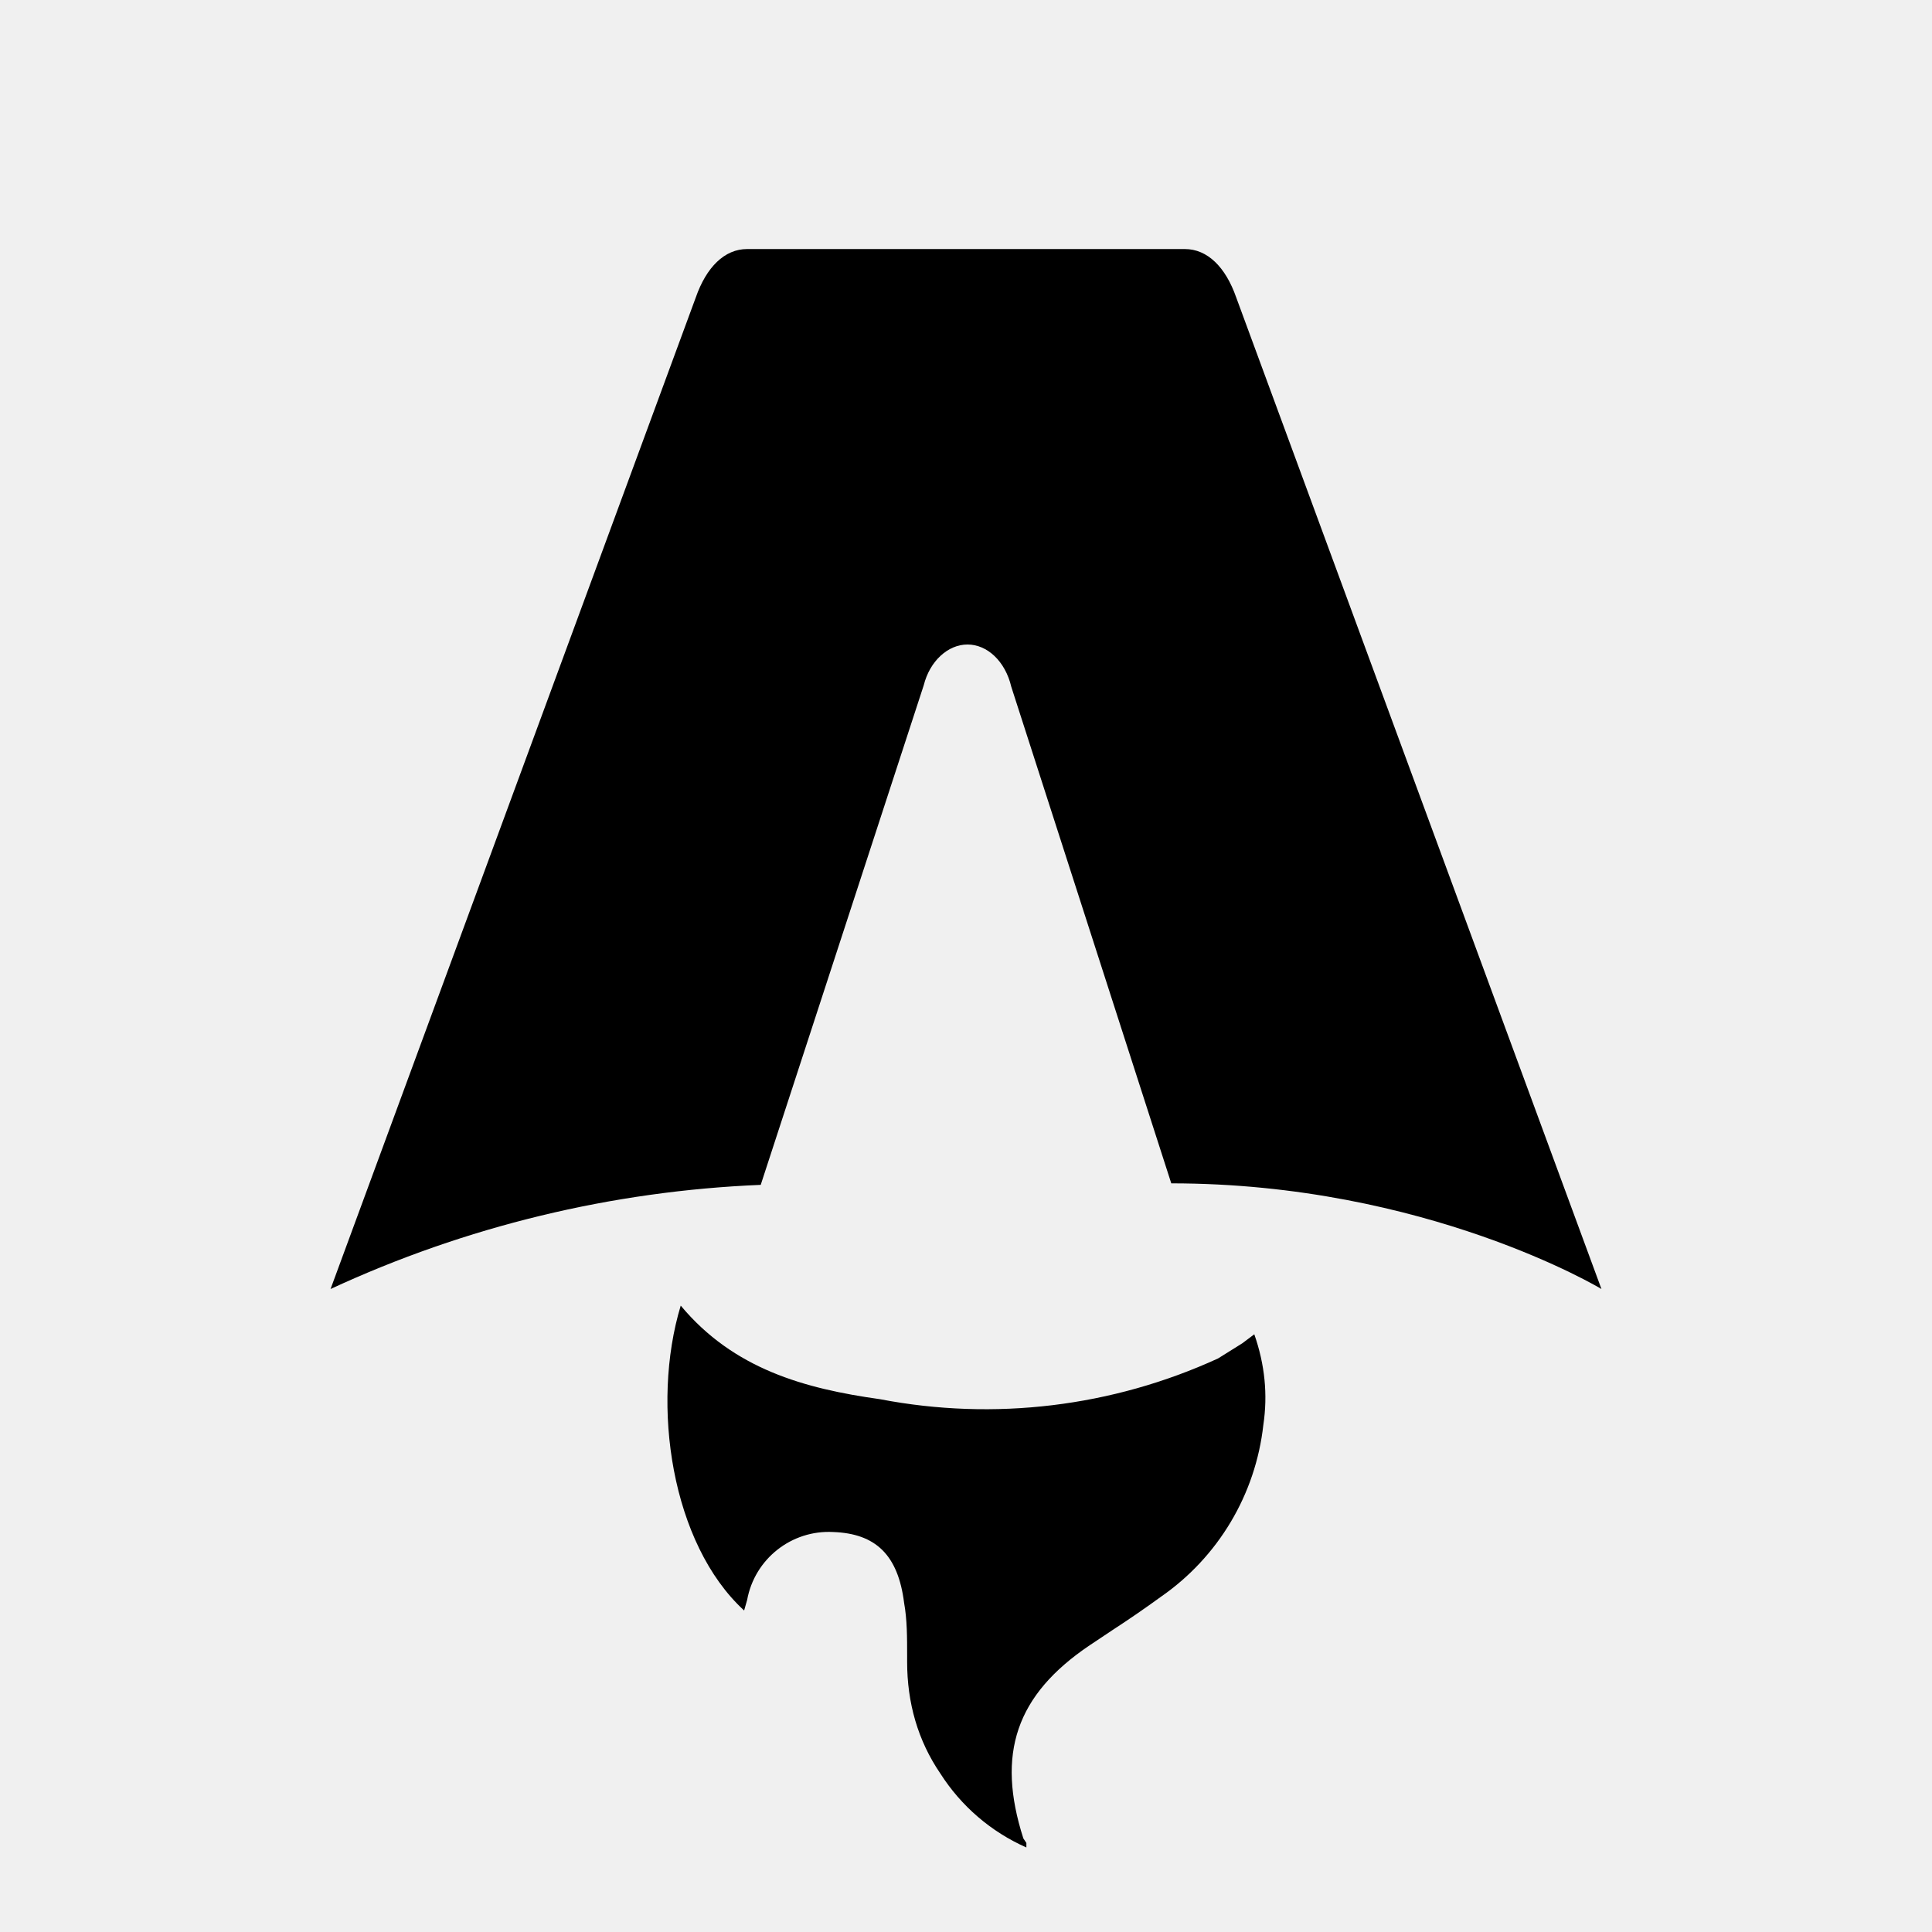
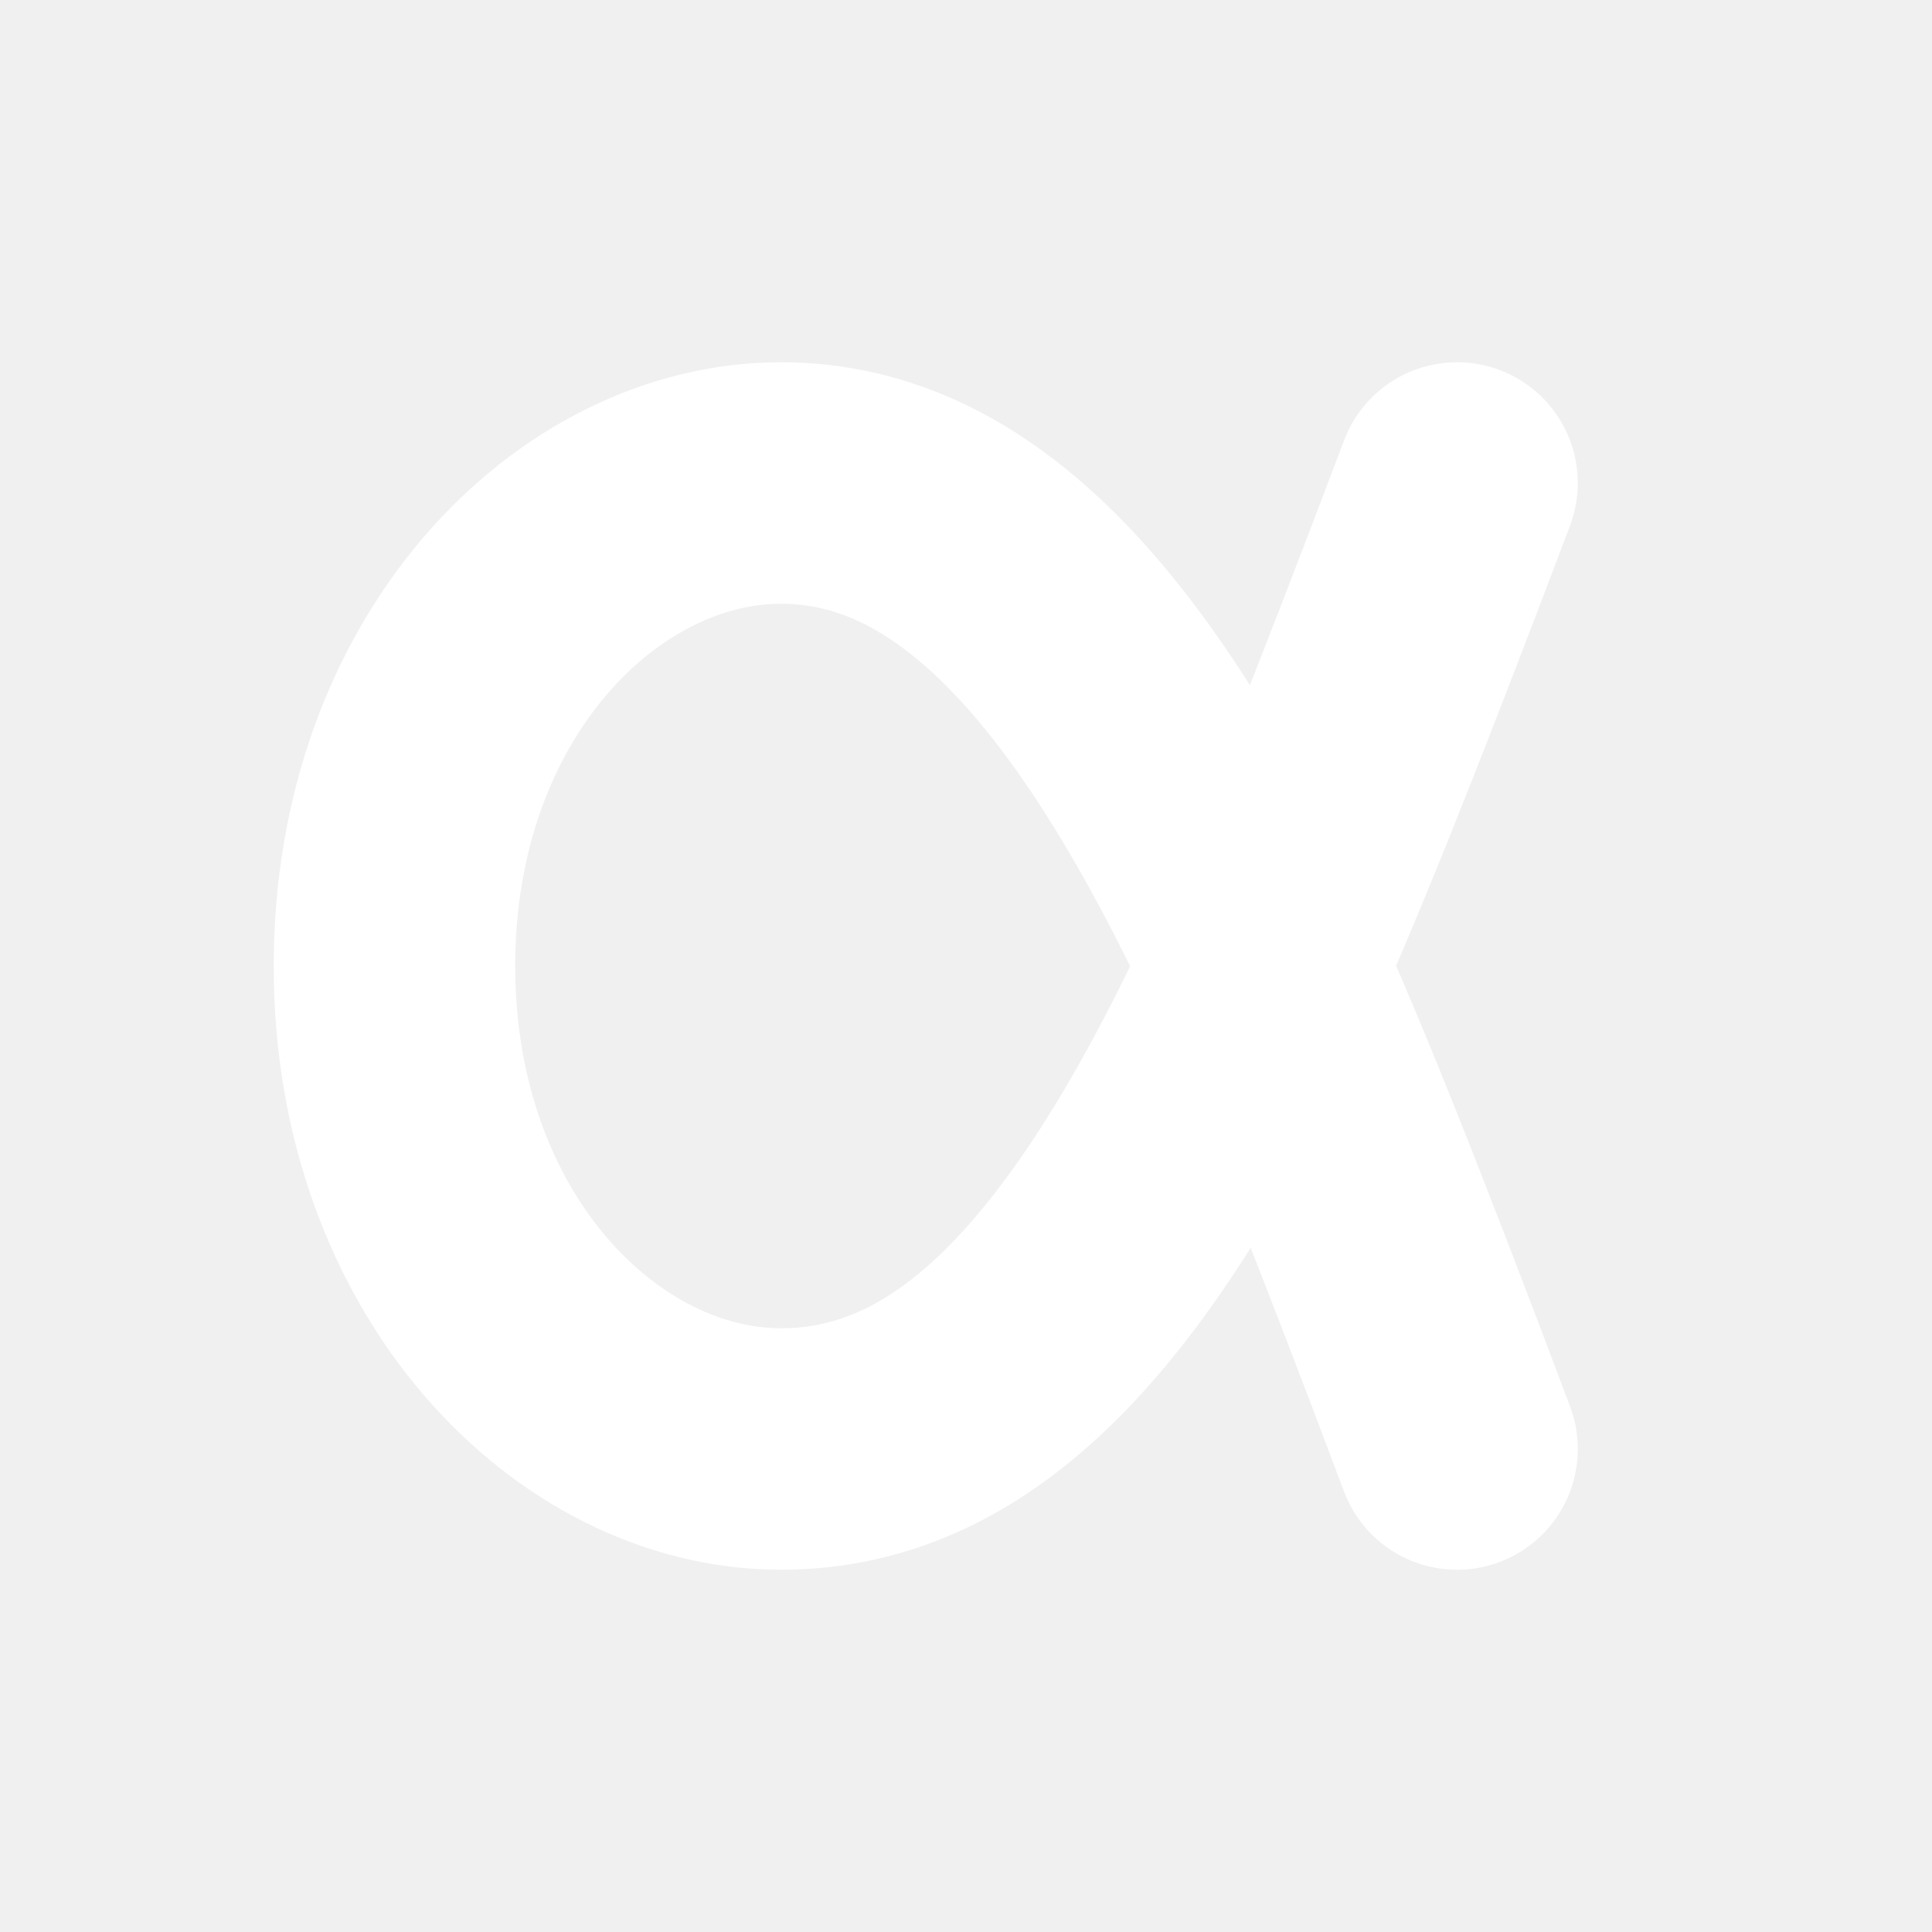
- <svg xmlns="http://www.w3.org/2000/svg" fill="none" viewBox="0 0 128 128">
-   <path d="M50.4 78.5a75.1 75.1 0 0 0-28.5 6.9l24.2-65.7c.7-2 1.9-3.2 3.4-3.2h29c1.5 0 2.7 1.2 3.4 3.2l24.2 65.7s-11.6-7-28.5-7L67 45.5c-.4-1.7-1.6-2.8-2.9-2.8-1.3 0-2.5 1.1-2.9 2.7L50.4 78.5Zm-1.1 28.2Zm-4.2-20.2c-2 6.6-.6 15.8 4.2 20.2a17.5 17.5 0 0 1 .2-.7 5.5 5.5 0 0 1 5.7-4.5c2.8.1 4.3 1.5 4.7 4.7.2 1.1.2 2.3.2 3.5v.4c0 2.7.7 5.2 2.2 7.4a13 13 0 0 0 5.7 4.9v-.3l-.2-.3c-1.8-5.6-.5-9.5 4.4-12.8l1.5-1a73 73 0 0 0 3.2-2.2 16 16 0 0 0 6.8-11.4c.3-2 .1-4-.6-6l-.8.6-1.6 1a37 37 0 0 1-22.4 2.7c-5-.7-9.7-2-13.2-6.2Z" />
-   <style>
-         path { fill: #000; }
-         @media (prefers-color-scheme: dark) {
-             path { fill: #FFF; }
-         }
-     </style>
+ <svg xmlns="http://www.w3.org/2000/svg" width="32" height="32" viewBox="0 0 24 24" fill="none" stroke="#FFF" stroke-width="3" stroke-linecap="round" stroke-linejoin="round">
+   <path d="M18.1 6c-1.1 2.913 -1.9 4.913 -2.4 6c-1.879 4.088 -3.713 6 -6 6c-2.4 0 -4.8 -2.4 -4.8 -6s2.4 -6 4.8 -6c2.267 0 4.135 1.986 6 6c.512 1.102 1.312 3.102 2.4 6" />
</svg>
